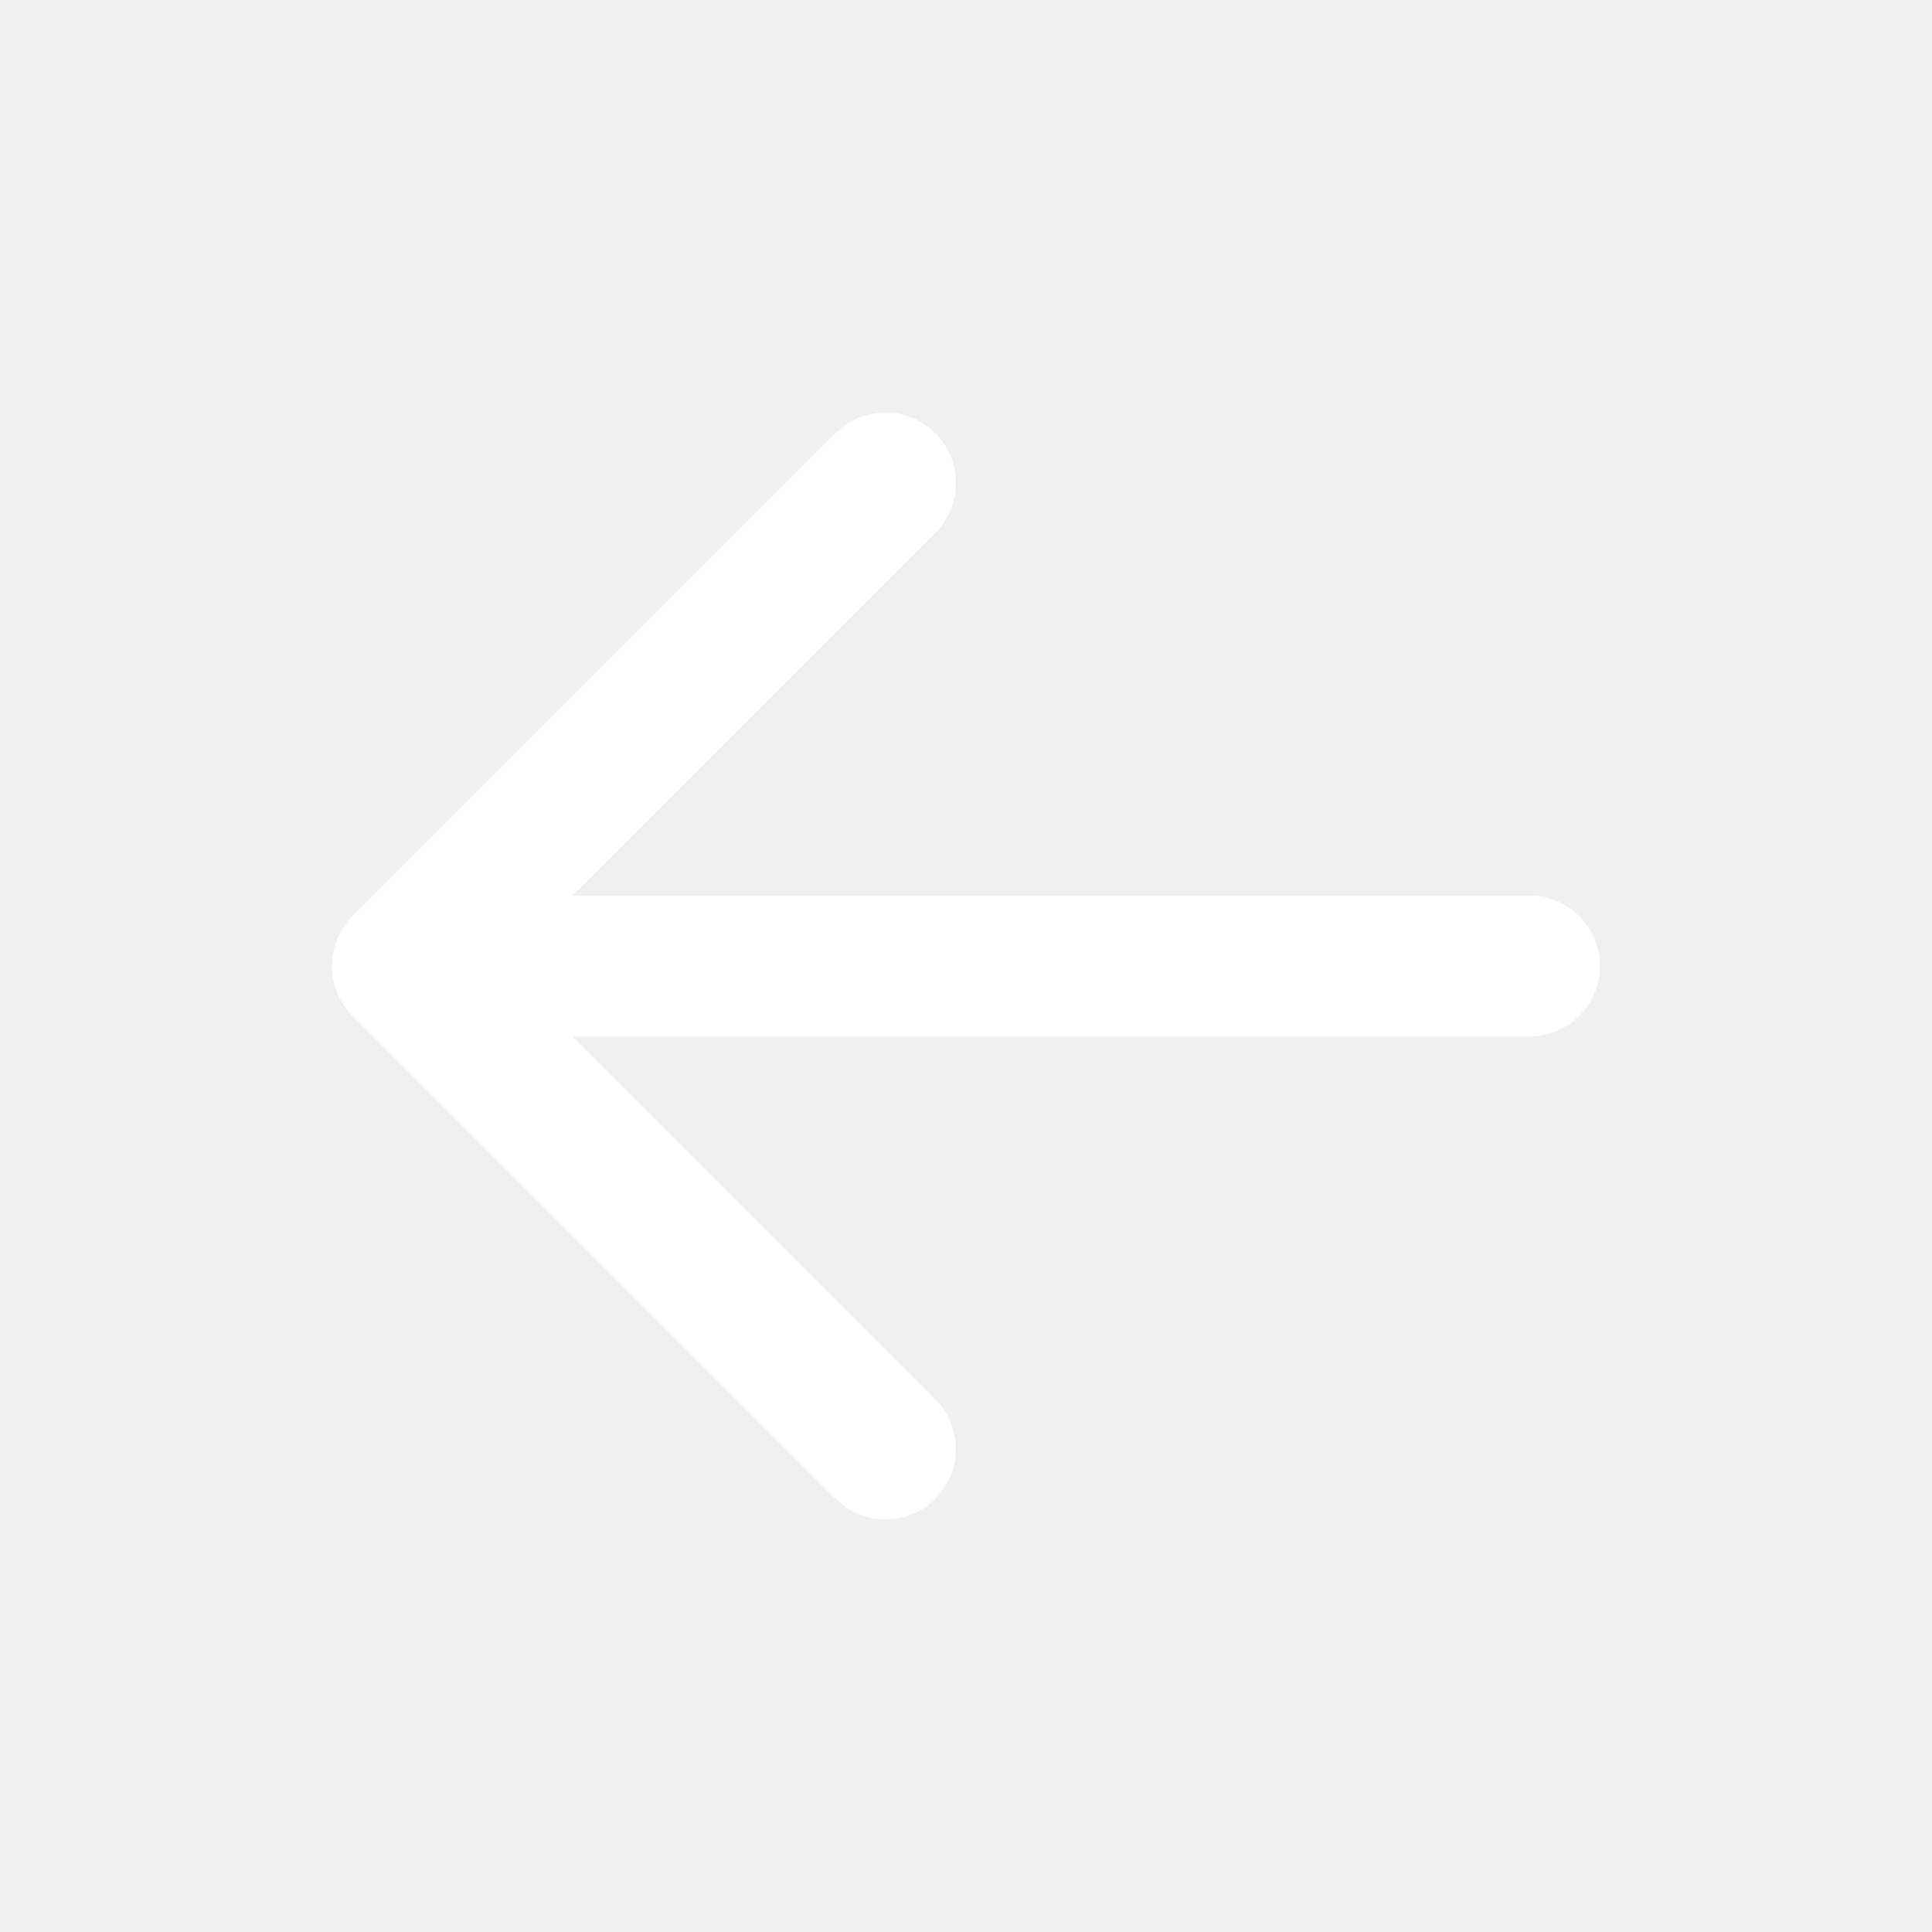
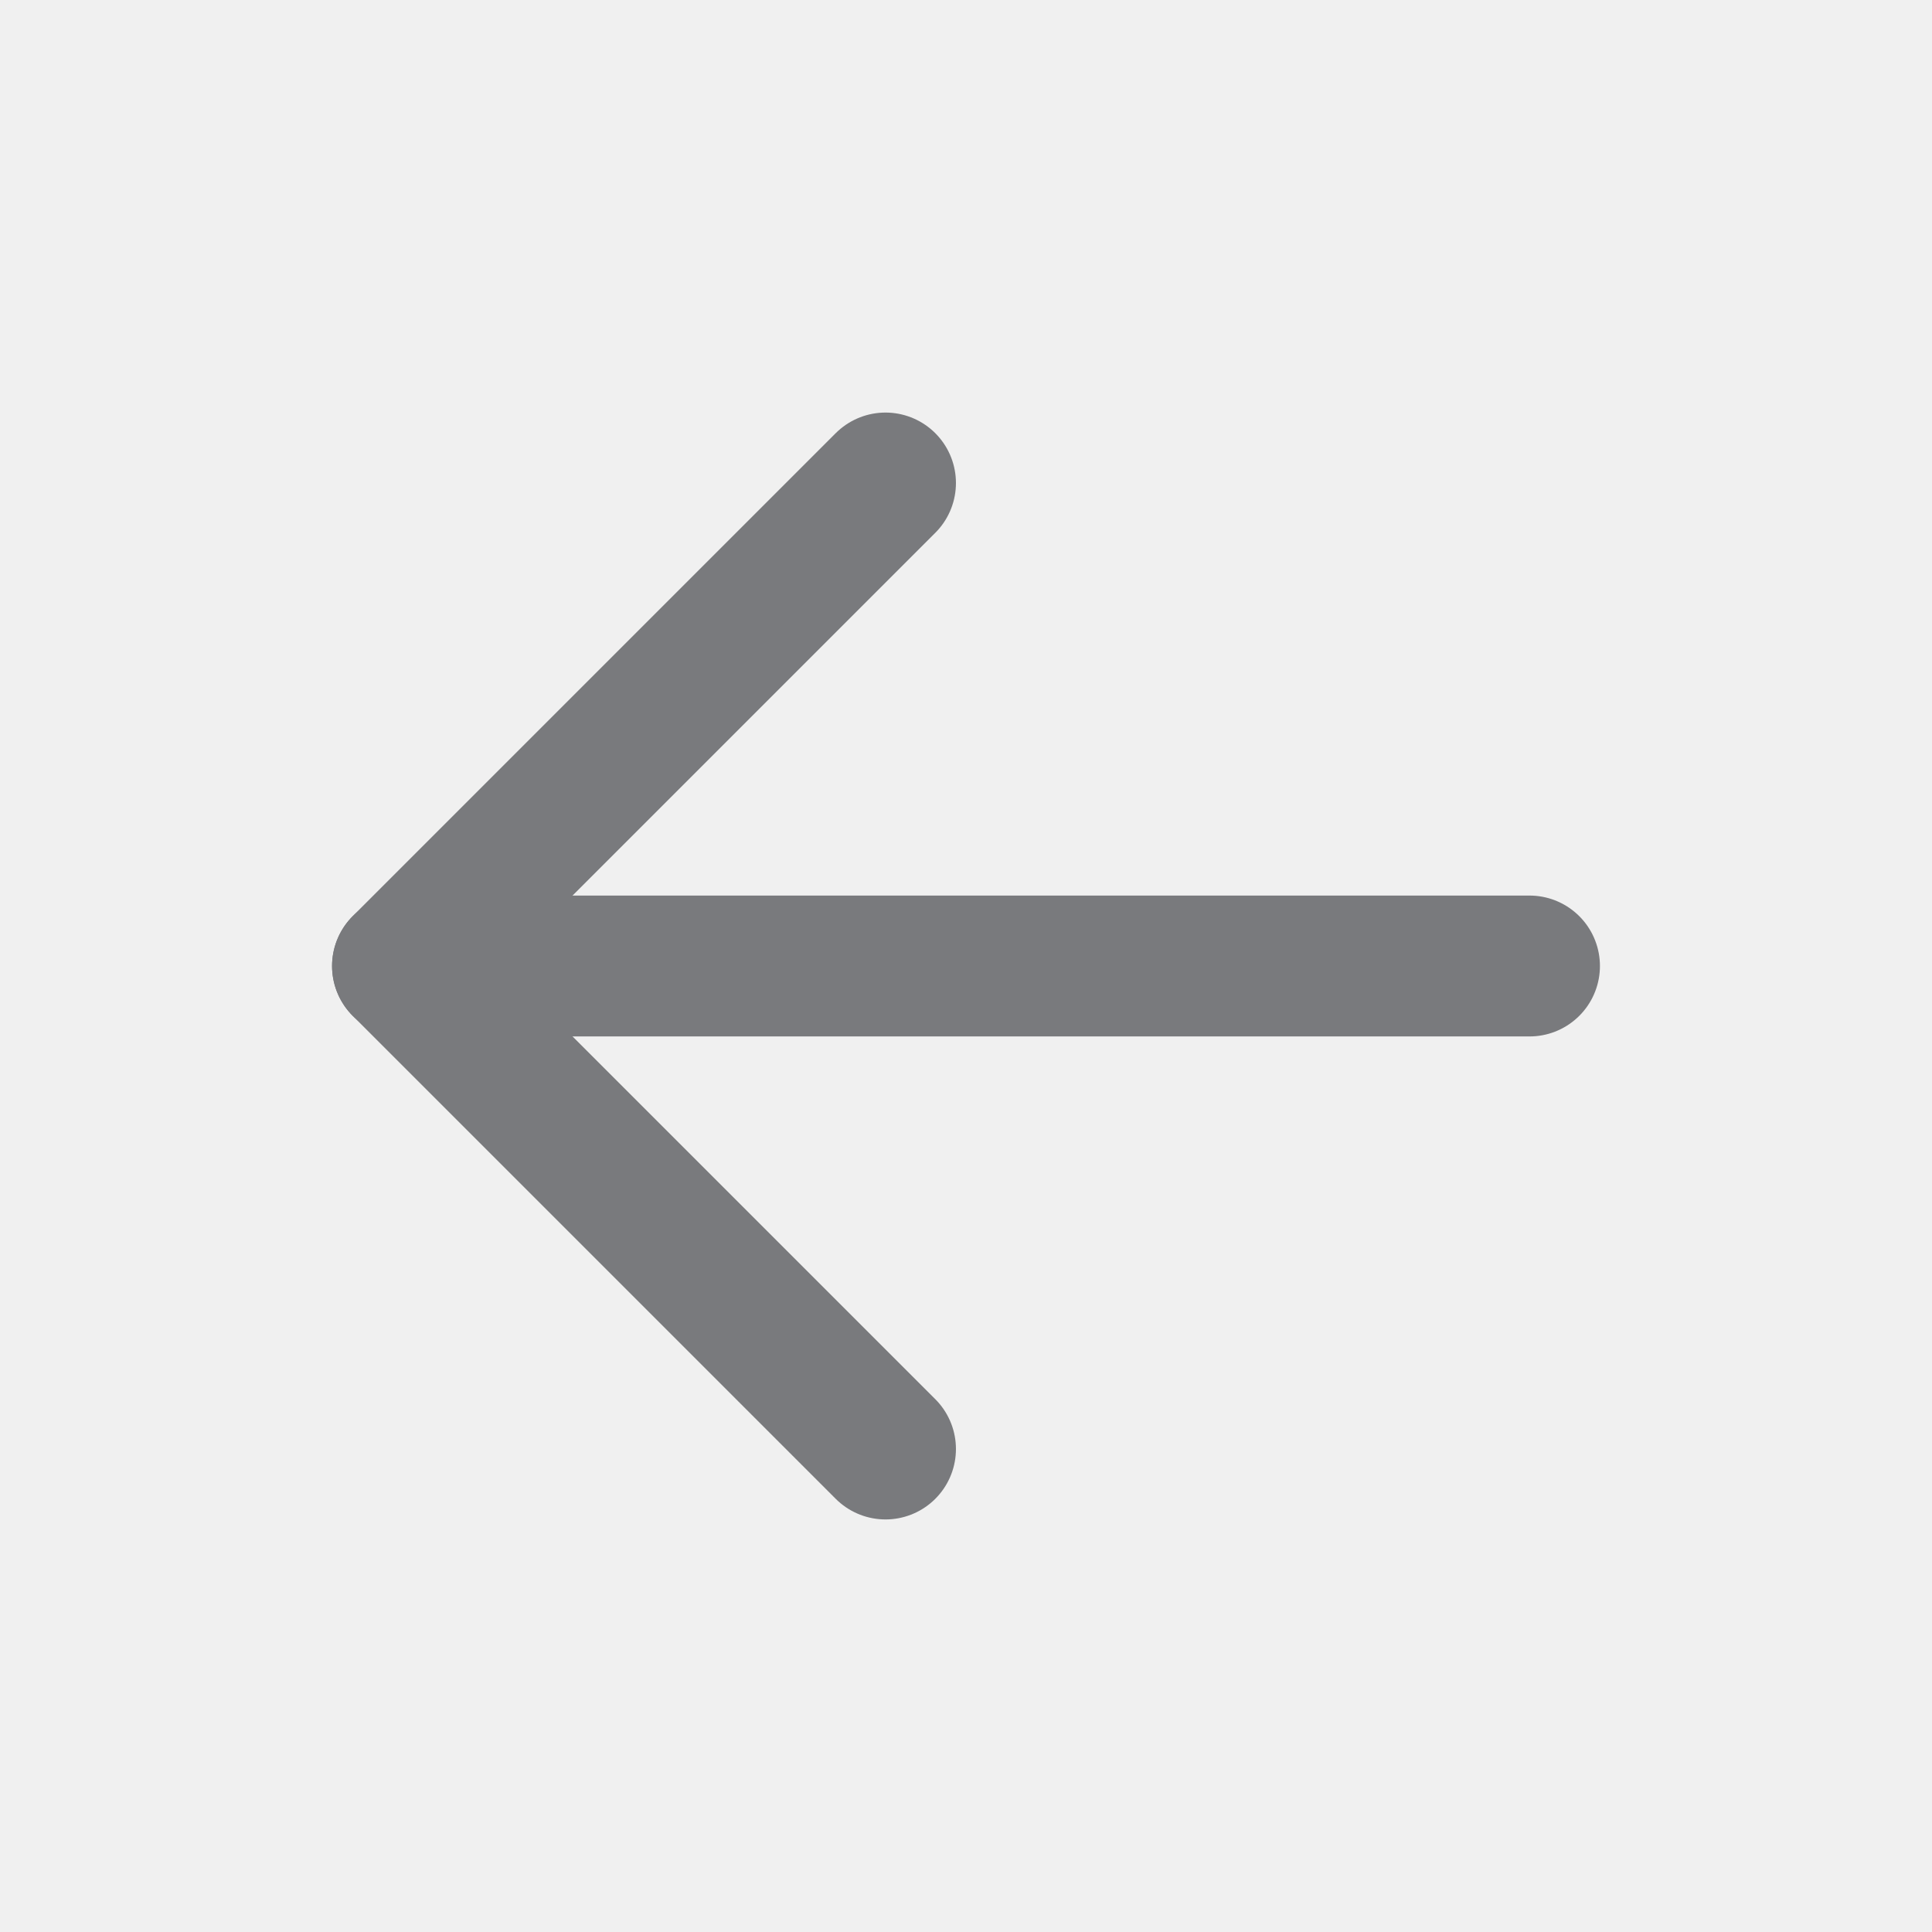
- <svg xmlns="http://www.w3.org/2000/svg" width="24" height="24" viewBox="0 0 24 24" fill="none" stroke="#FFFFFF" stroke-width="1.75" stroke-linecap="round" stroke-linejoin="round">
+ <svg xmlns="http://www.w3.org/2000/svg" width="24" height="24" viewBox="0 0 24 24" fill="none" stroke="#797A7D" stroke-width="1.75" stroke-linecap="round" stroke-linejoin="round">
  <line x1="19" y1="12" x2="5" y2="12" />
  <polyline points="11 18 5 12 11 6" />
</svg>
